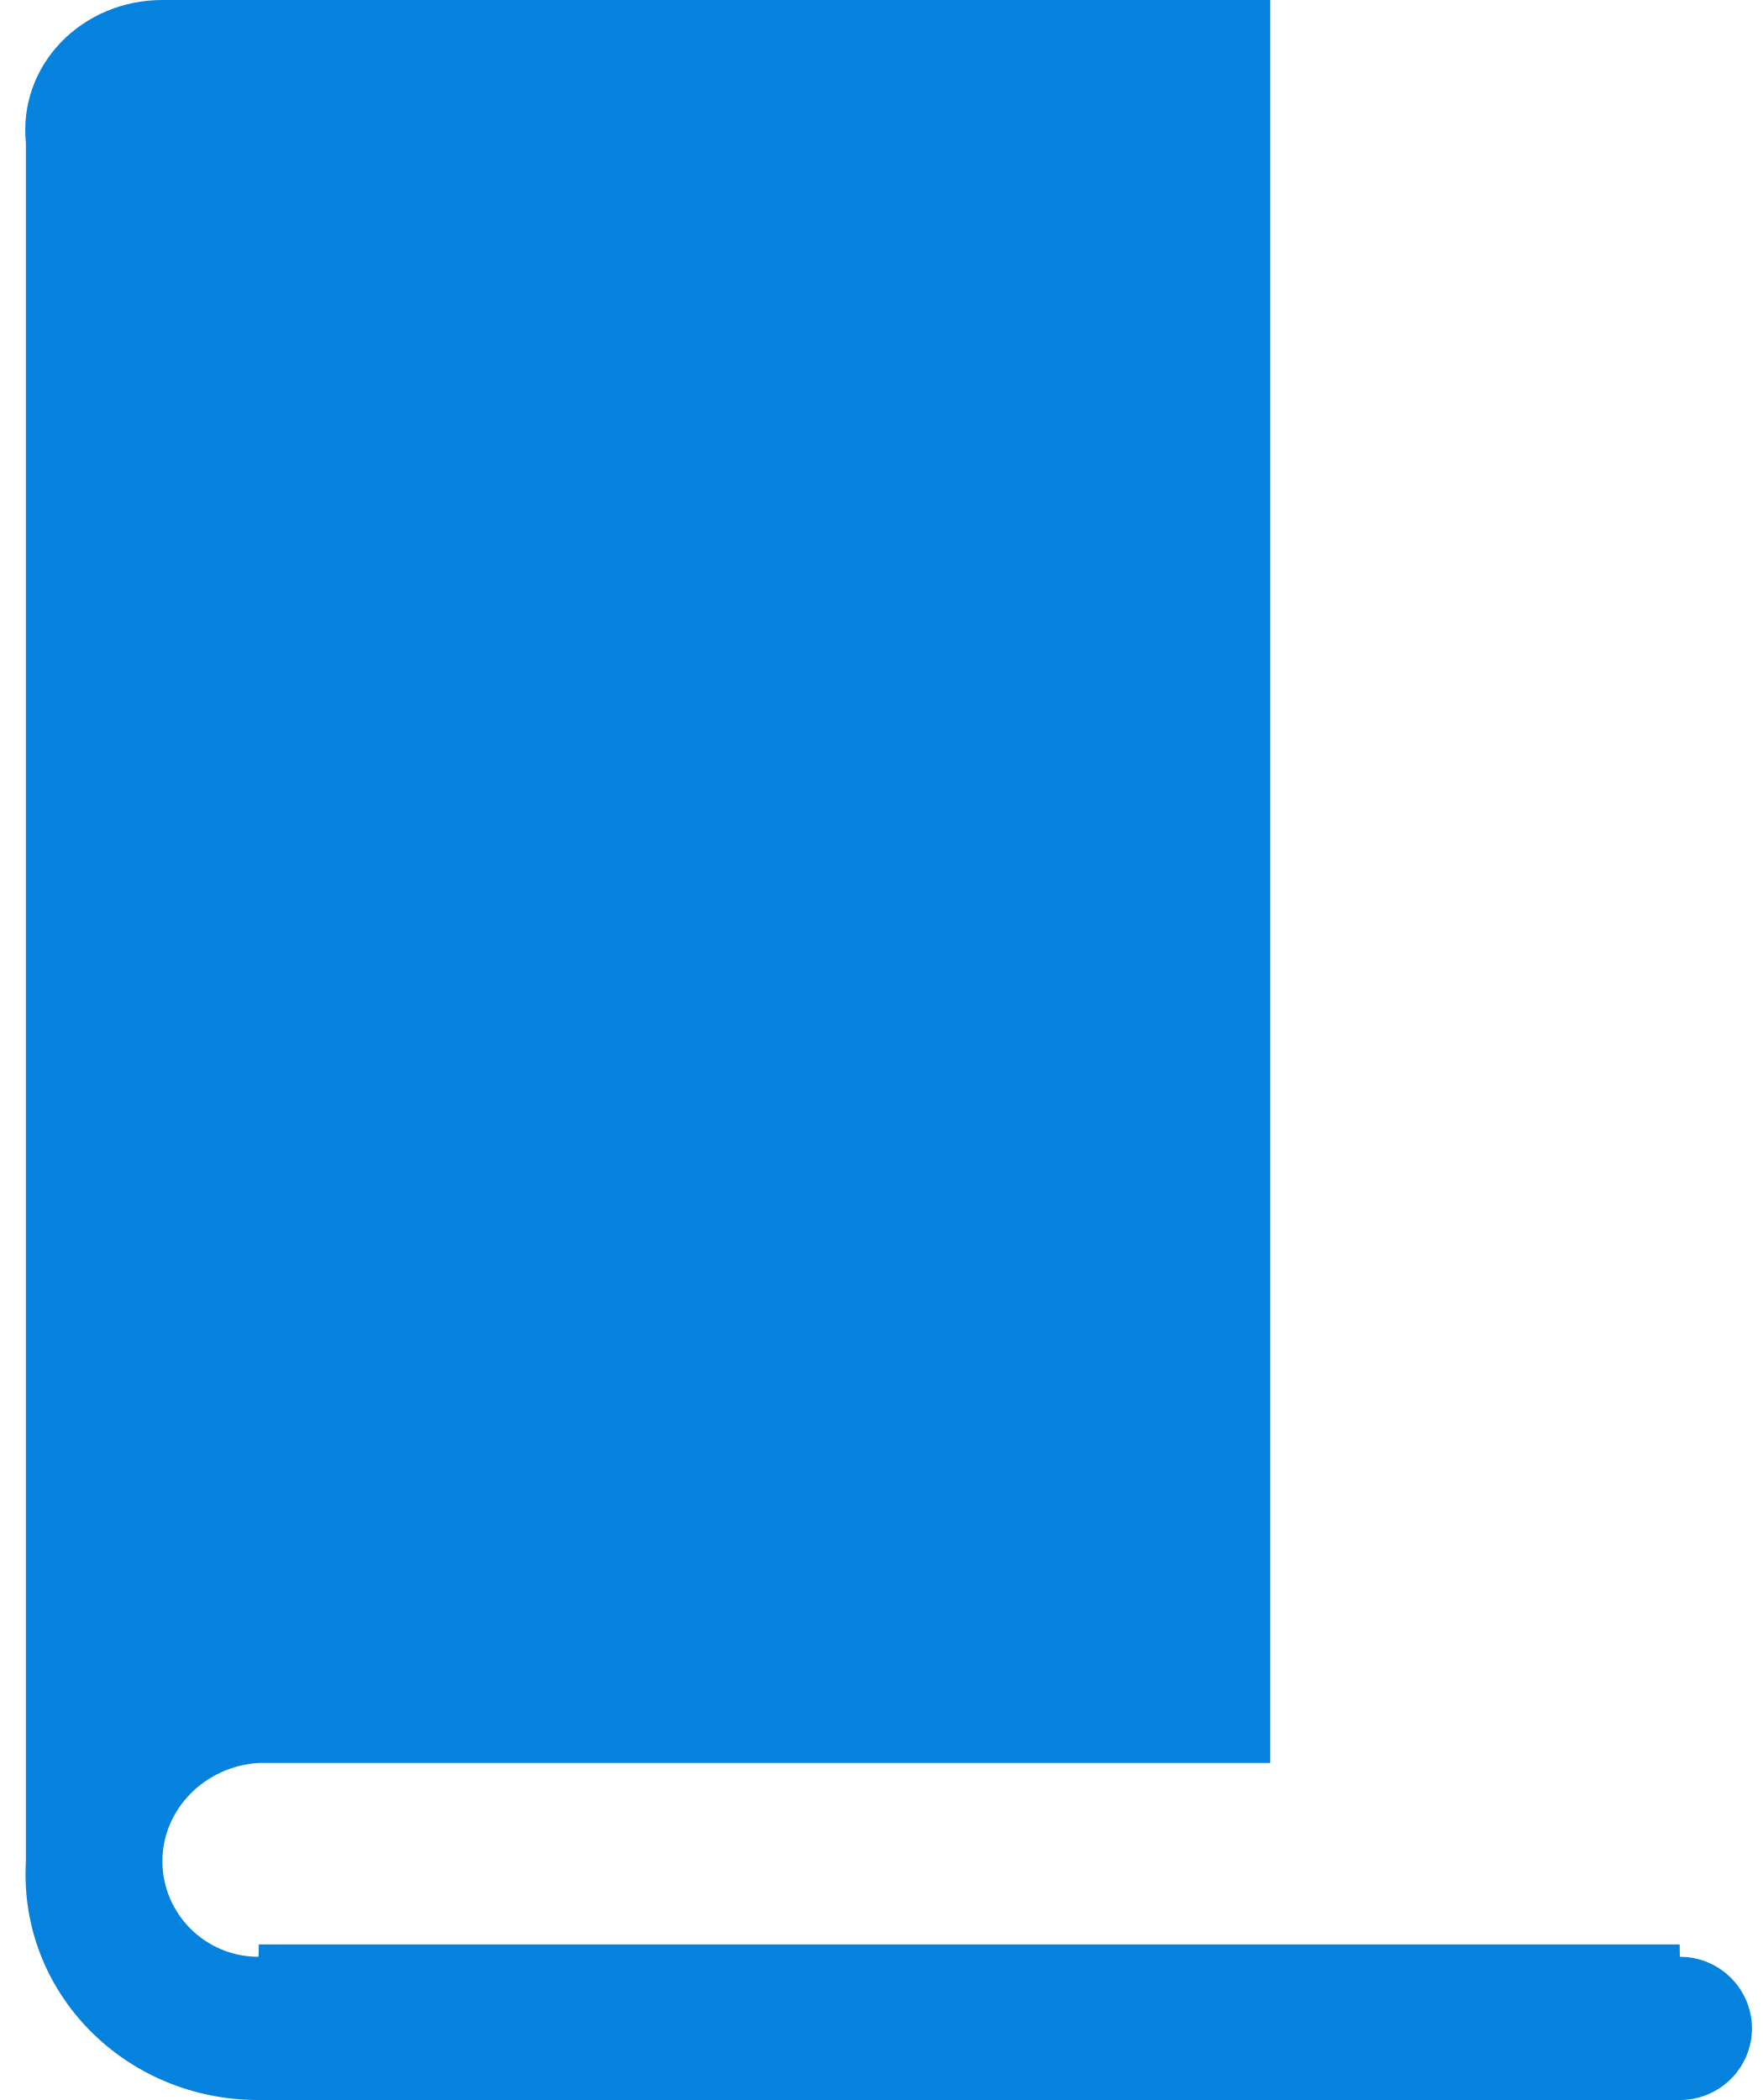
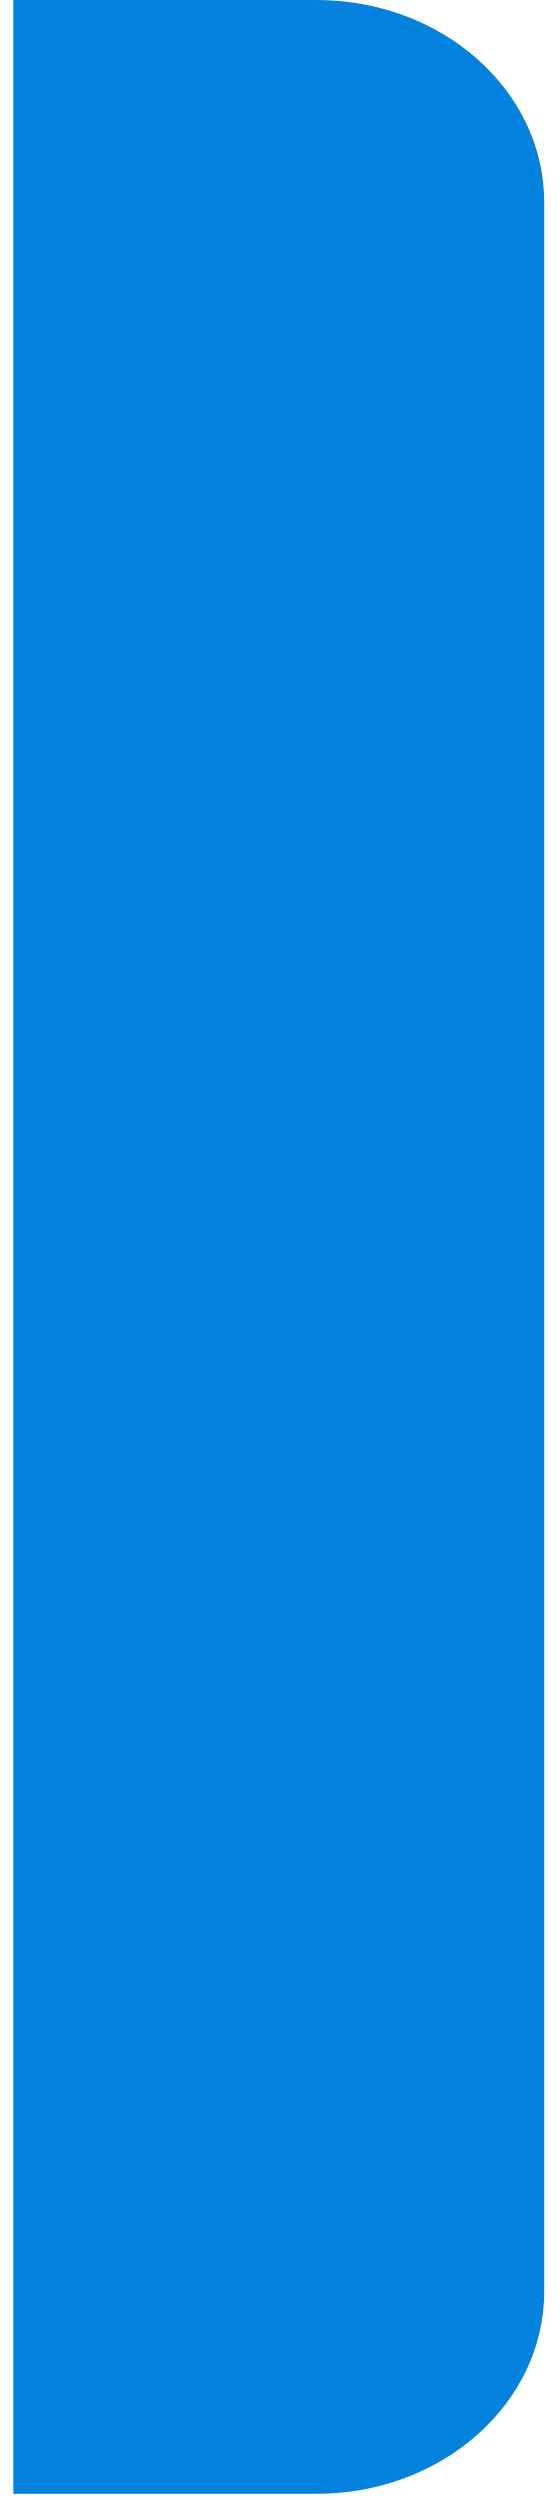
- <svg xmlns="http://www.w3.org/2000/svg" version="1.1" width="68px" height="81px">
-   <g transform="matrix(1 0 0 1 -941 -179 )">
-     <path d="M 64.804 75.476  C 64.8 75.476  64.797 75.476  64.793 75  L 9.984 75  C 9.979 75.476  9.974 75.476  9.968 75.476  C 7.927 75.476  6.27 73.829  6.264 71.793  C 6.264 69.763  7.932 68.116  9.984 68  L 49 68  L 49 0  L 6.264 0  C 3.189 0  0.693 2.473  1 5.524  L 1 71.793  C 0.708 76.882  4.849 81  9.952 81  C 9.963 81  9.974 81  9.984 81  L 64.793 81  C 64.797 81  64.8 81  64.804 81  C 66.334 81  67.576 79.766  67.582 78.241  C 67.579 76.713  66.336 75.476  64.804 75.476  Z " fill-rule="nonzero" fill="#0582dd" stroke="none" transform="matrix(1 0 0 1 941 179 )" />
+ <svg xmlns="http://www.w3.org/2000/svg" version="1.1" width="15px" height="67px">
+   <g transform="matrix(1 0 0 1 -994 -179 )">
+     <path d="M 14.585 5.416  C 14.585 2.429  11.854 0  8.484 0  L 0.357 0  L 0.357 66.834  L 8.484 66.834  C 11.854 66.834  14.585 64.405  14.585 61.413  L 14.585 5.416  Z " fill-rule="nonzero" fill="#0582dd" stroke="none" transform="matrix(1 0 0 1 994 179 )" />
  </g>
</svg>
